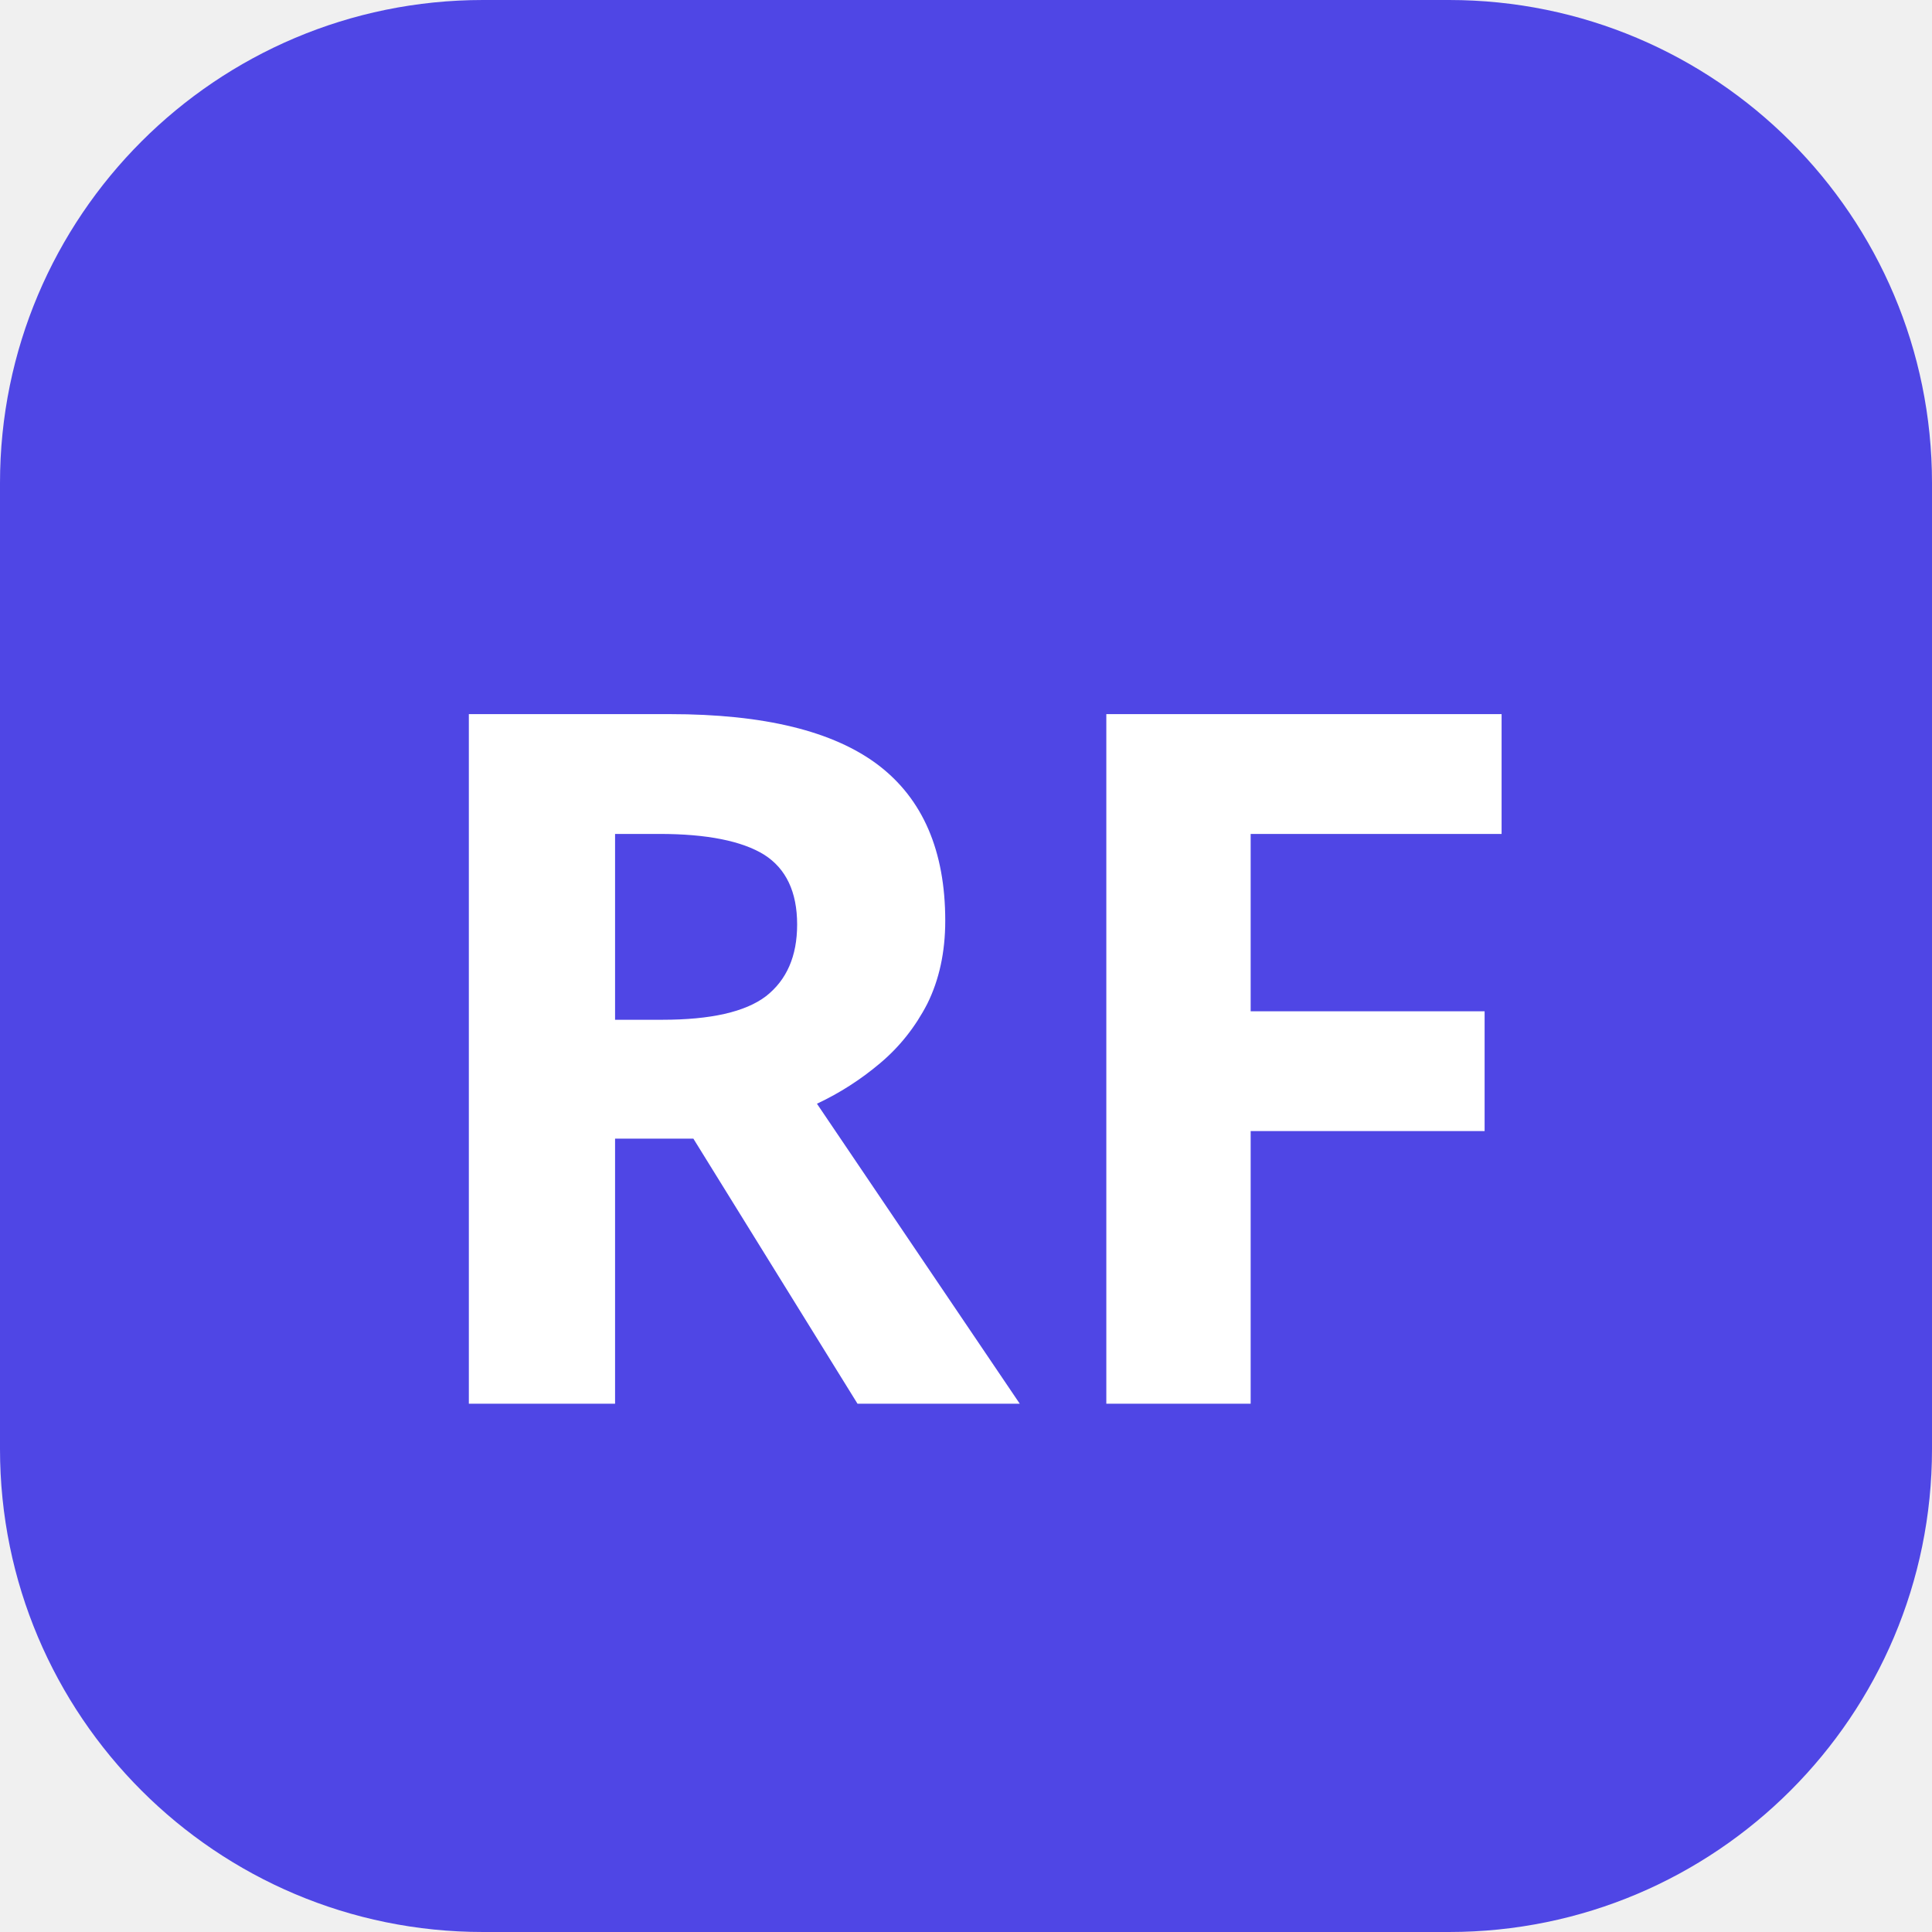
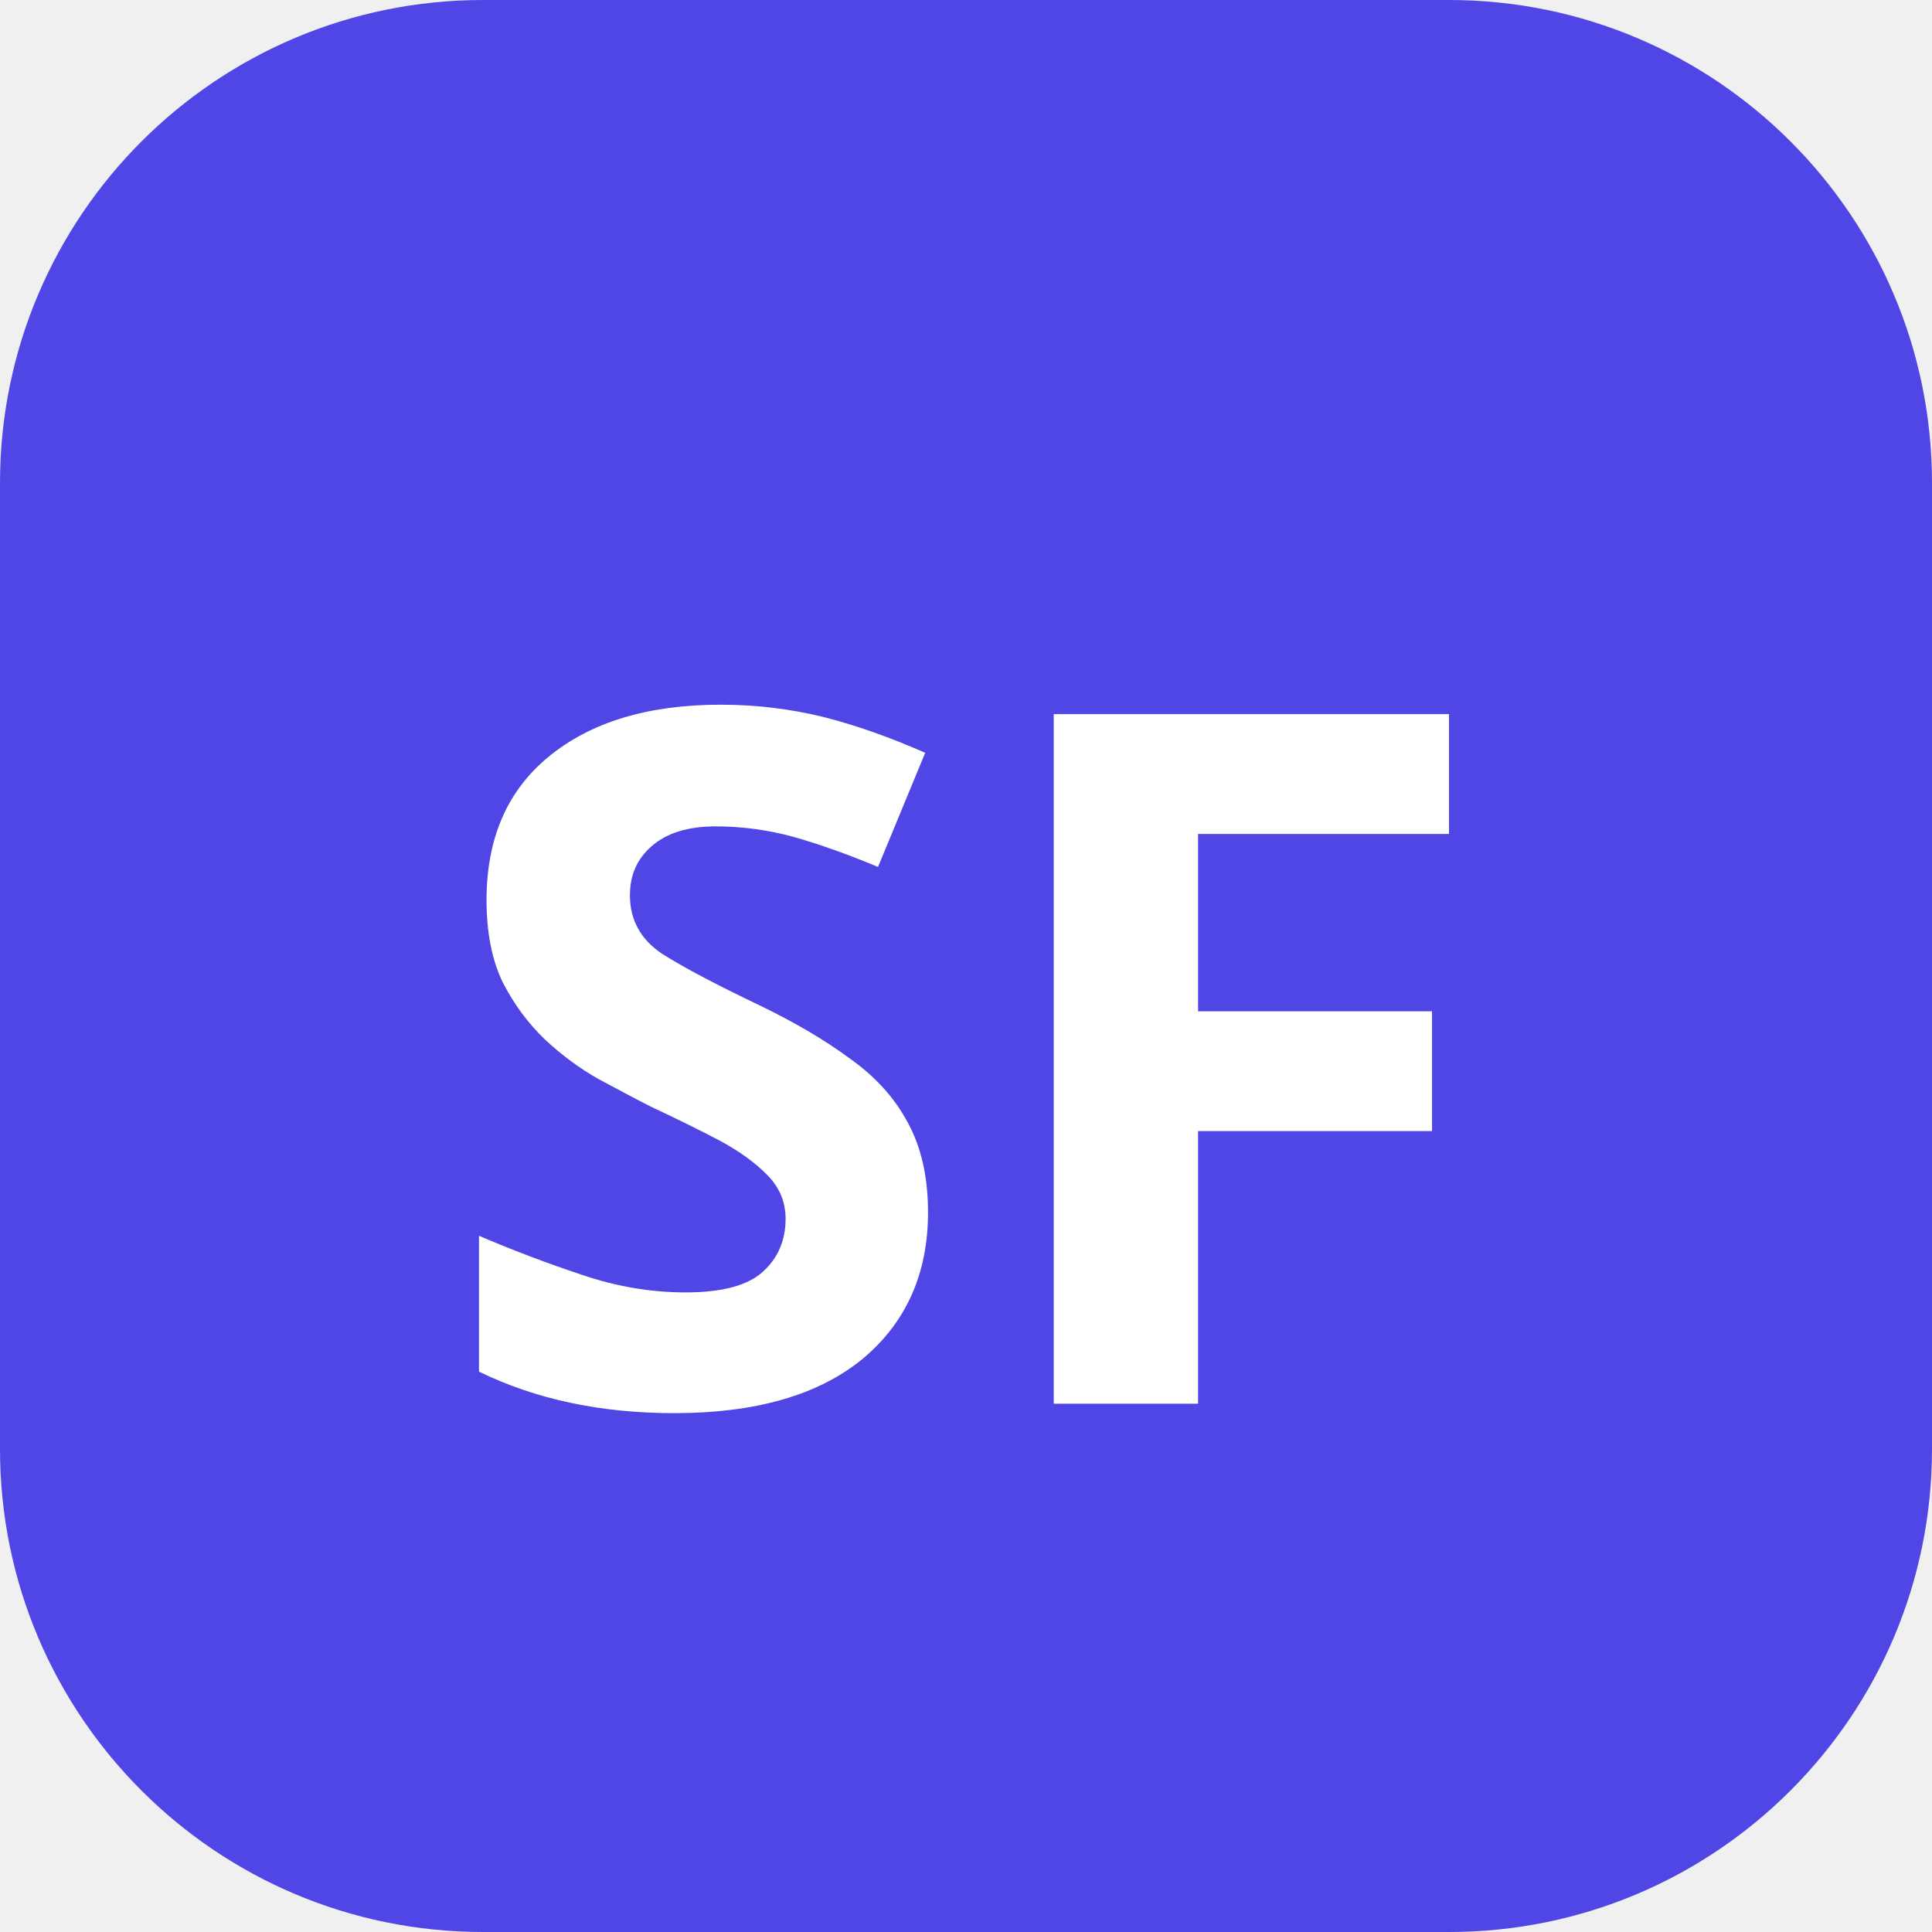
<svg xmlns="http://www.w3.org/2000/svg" viewBox="0 0 32 32" fill="none">
  <rect width="32" height="32" rx="8" fill="#4f46e5" />
-   <text x="50%" y="55%" dominant-baseline="middle" text-anchor="middle" fill="white" font-family="system-ui" font-weight="700" font-size="16">RF</text>
+   <text x="50%" y="55%" dominant-baseline="middle" text-anchor="middle" fill="white" font-family="system-ui" font-weight="700" font-size="16">SF</text>
</svg>
